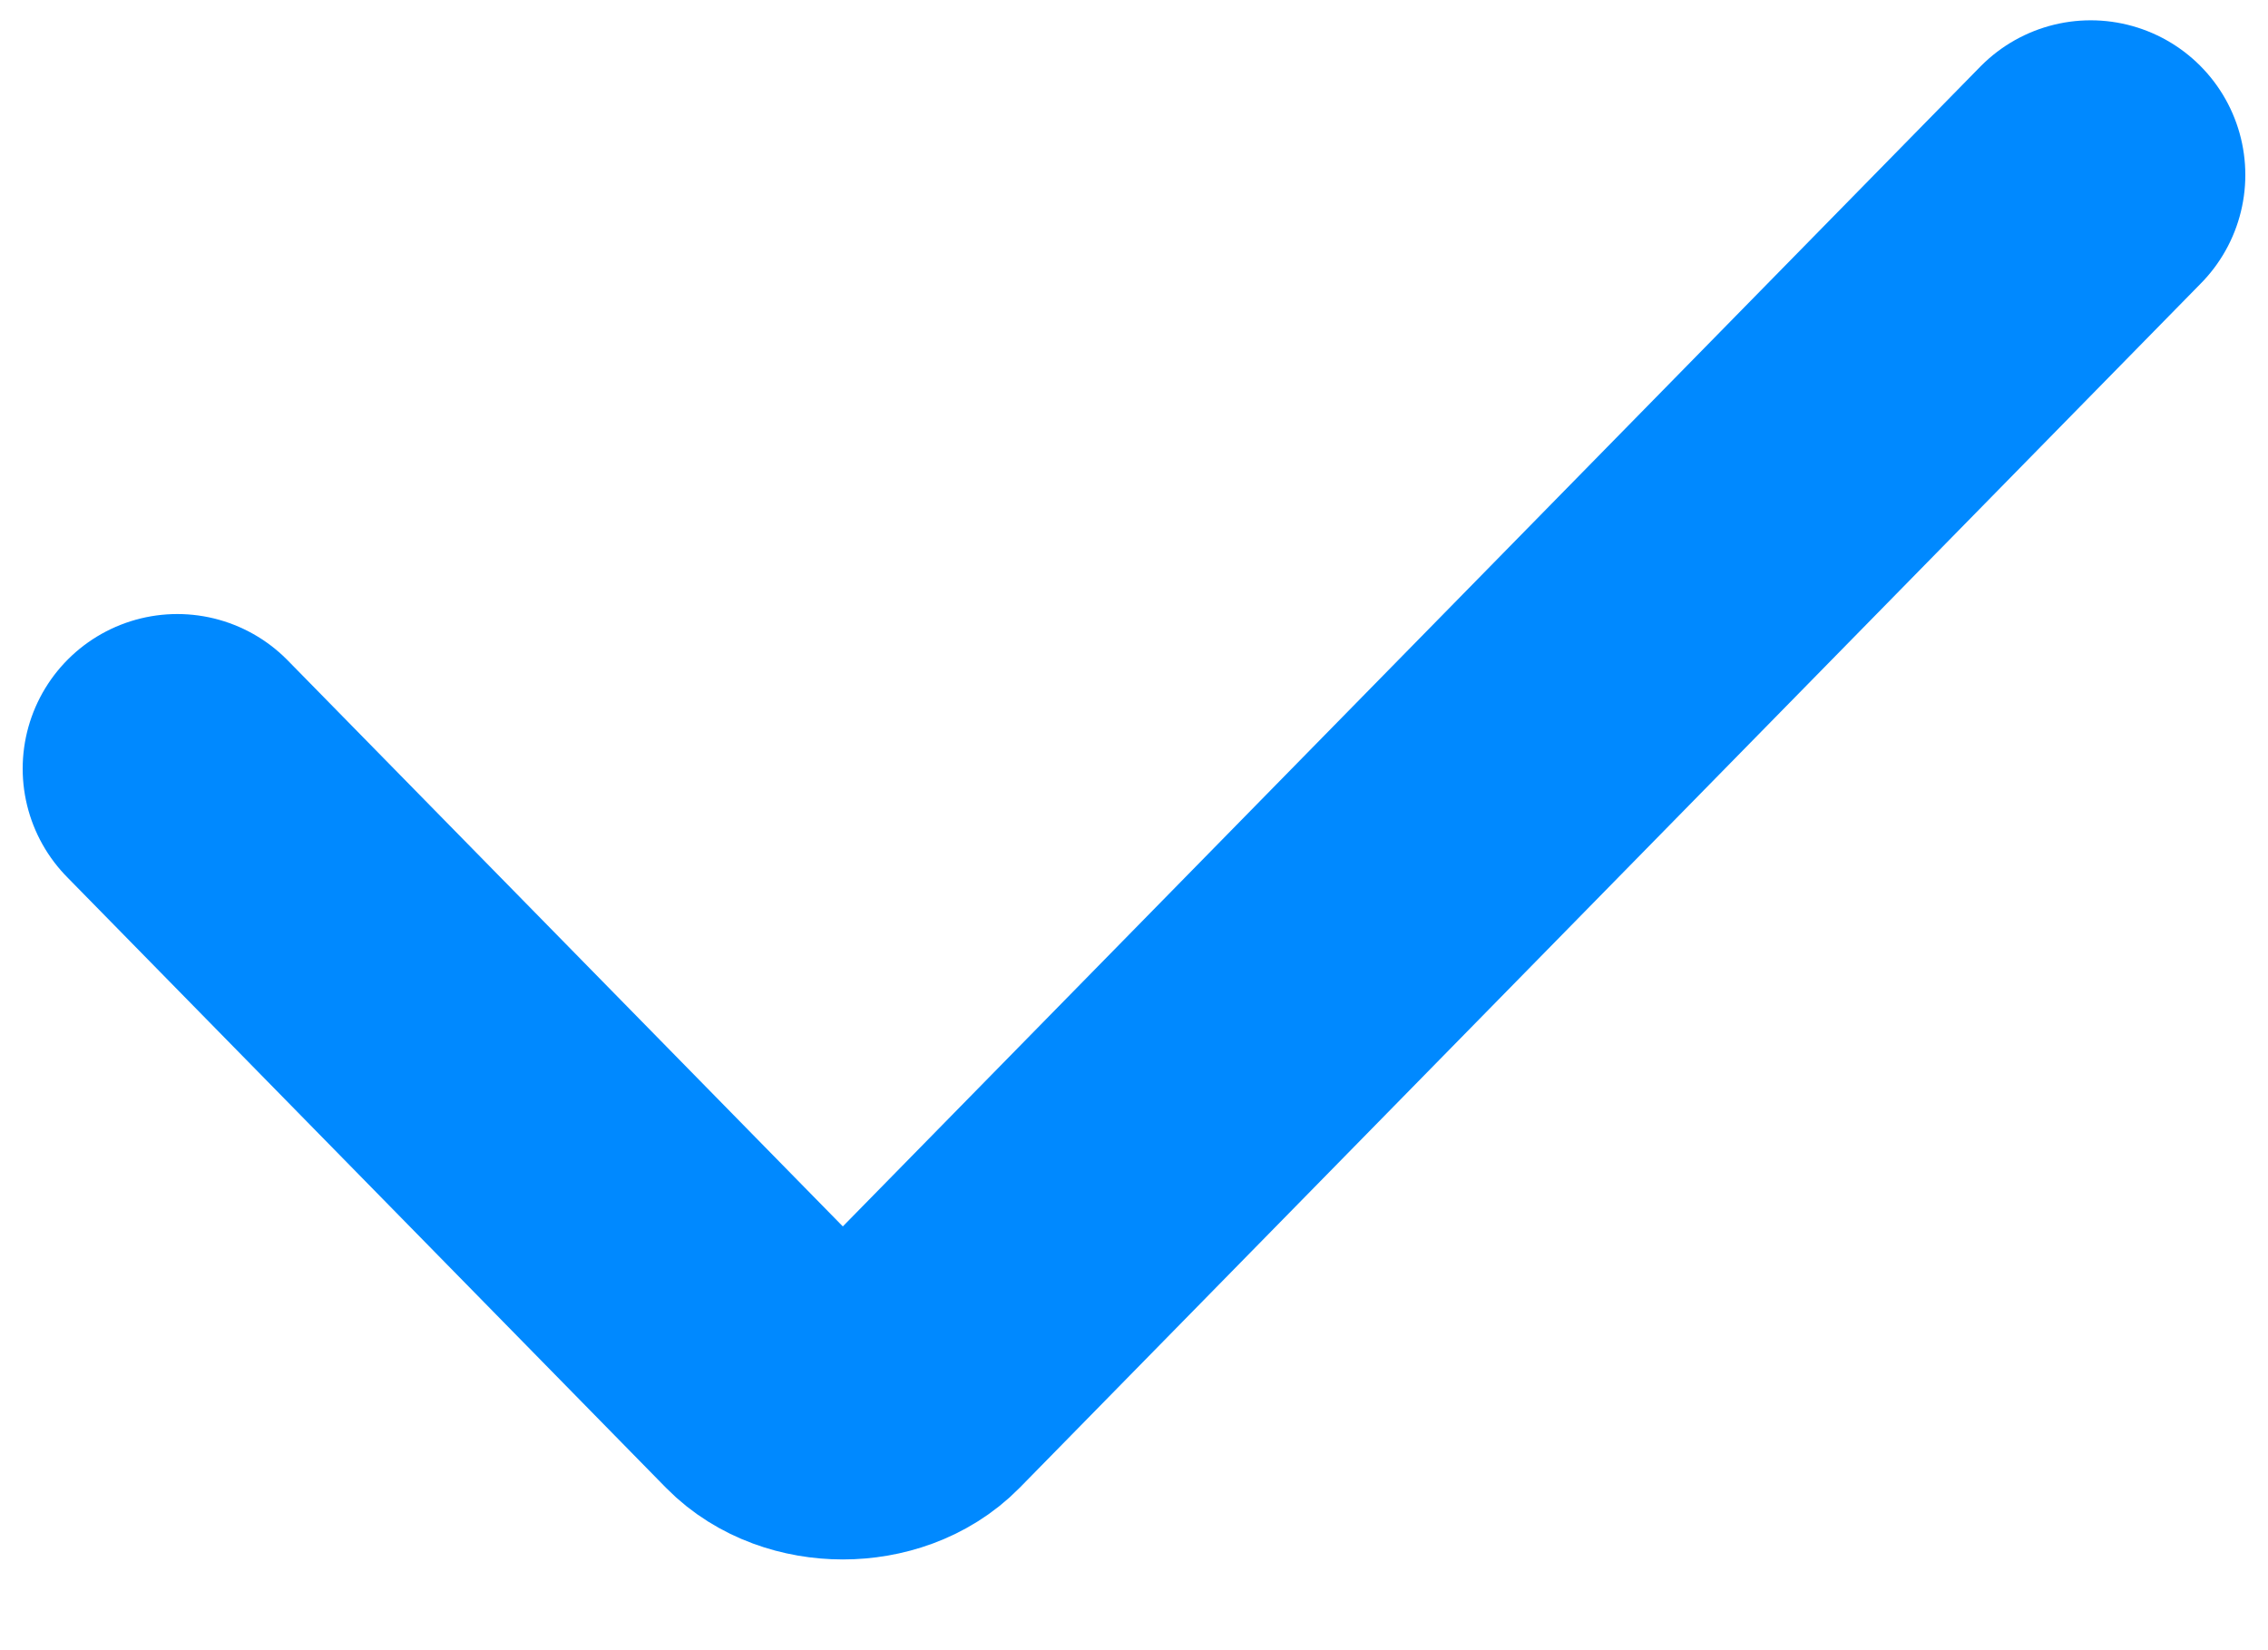
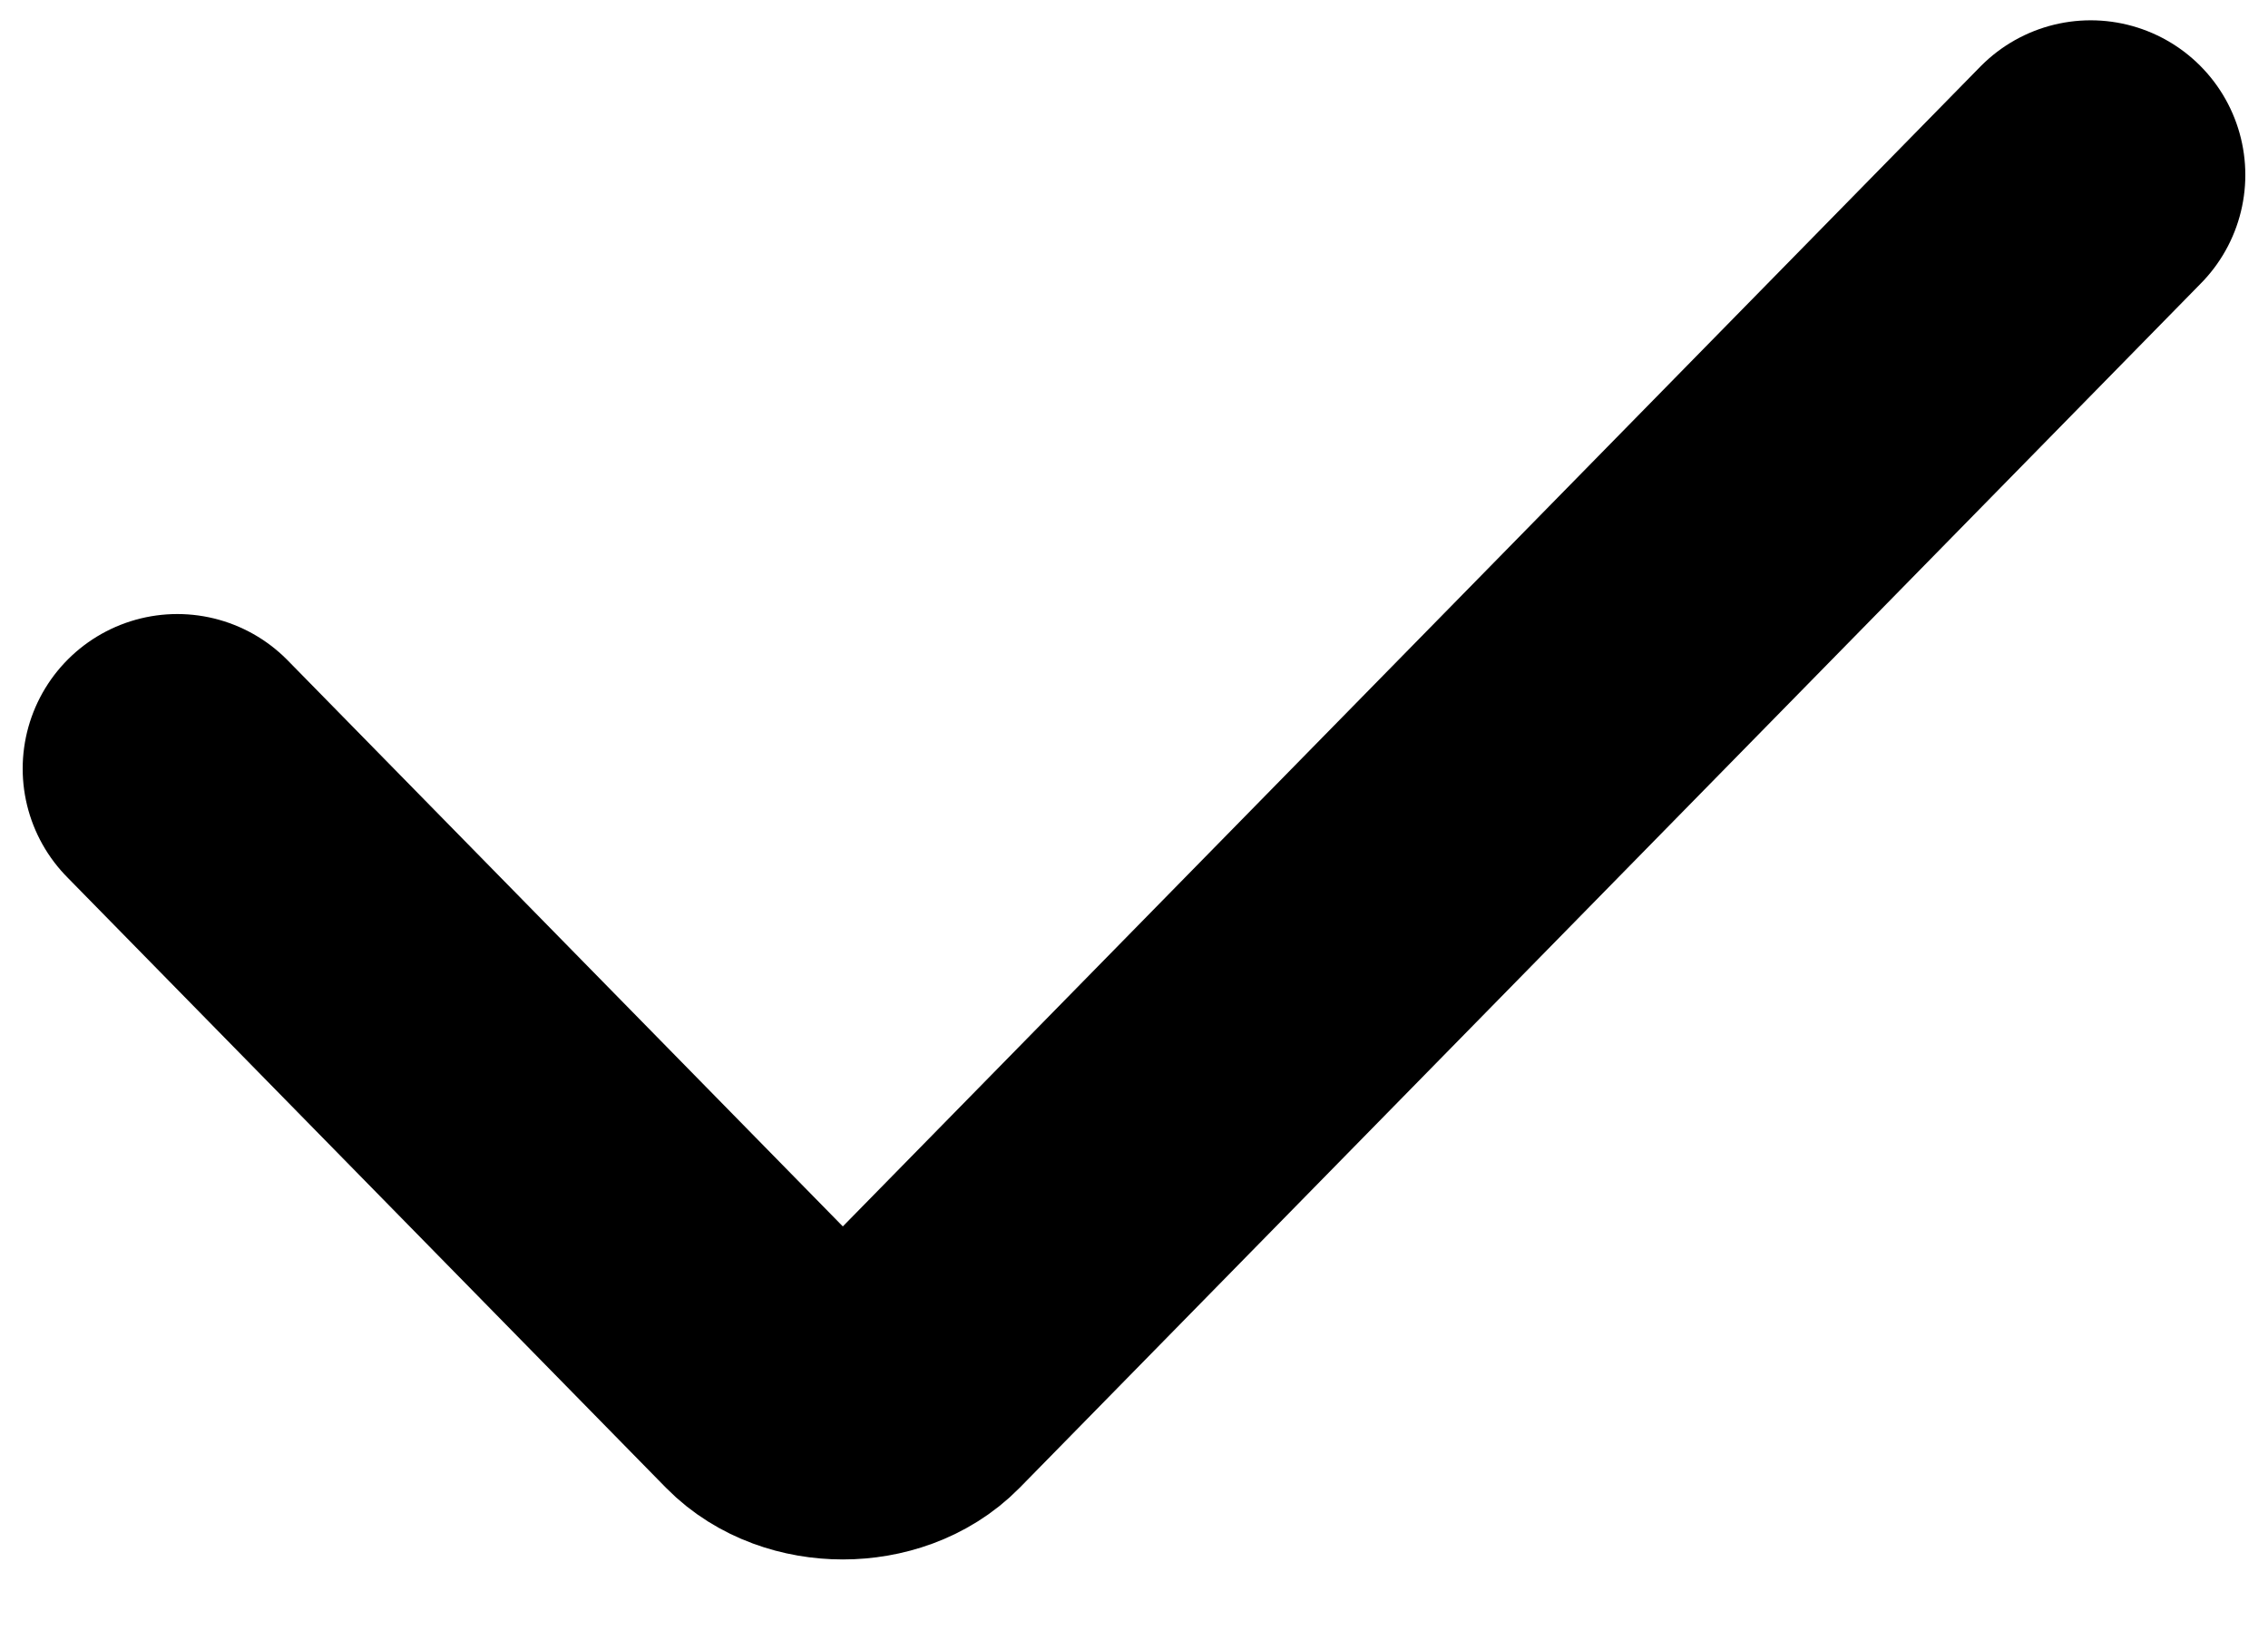
- <svg xmlns="http://www.w3.org/2000/svg" width="22" height="16" viewBox="0 0 22 16" fill="none">
-   <path d="M1.72 7.457L7.53 13.382C7.853 13.711 8.498 13.711 8.821 13.382L20.28 1.697" stroke="#0089FF" stroke-width="3" stroke-miterlimit="10" stroke-linecap="round" stroke-linejoin="round" />
+ <svg xmlns="http://www.w3.org/2000/svg" width="100%" height="100%" viewBox="0 0 22 16" fill="none">
+   <path d="M1.72 7.457L7.53 13.382C7.853 13.711 8.498 13.711 8.821 13.382L20.28 1.697" stroke="currentColor" stroke-width="3" stroke-miterlimit="10" stroke-linecap="round" stroke-linejoin="round" />
</svg>
